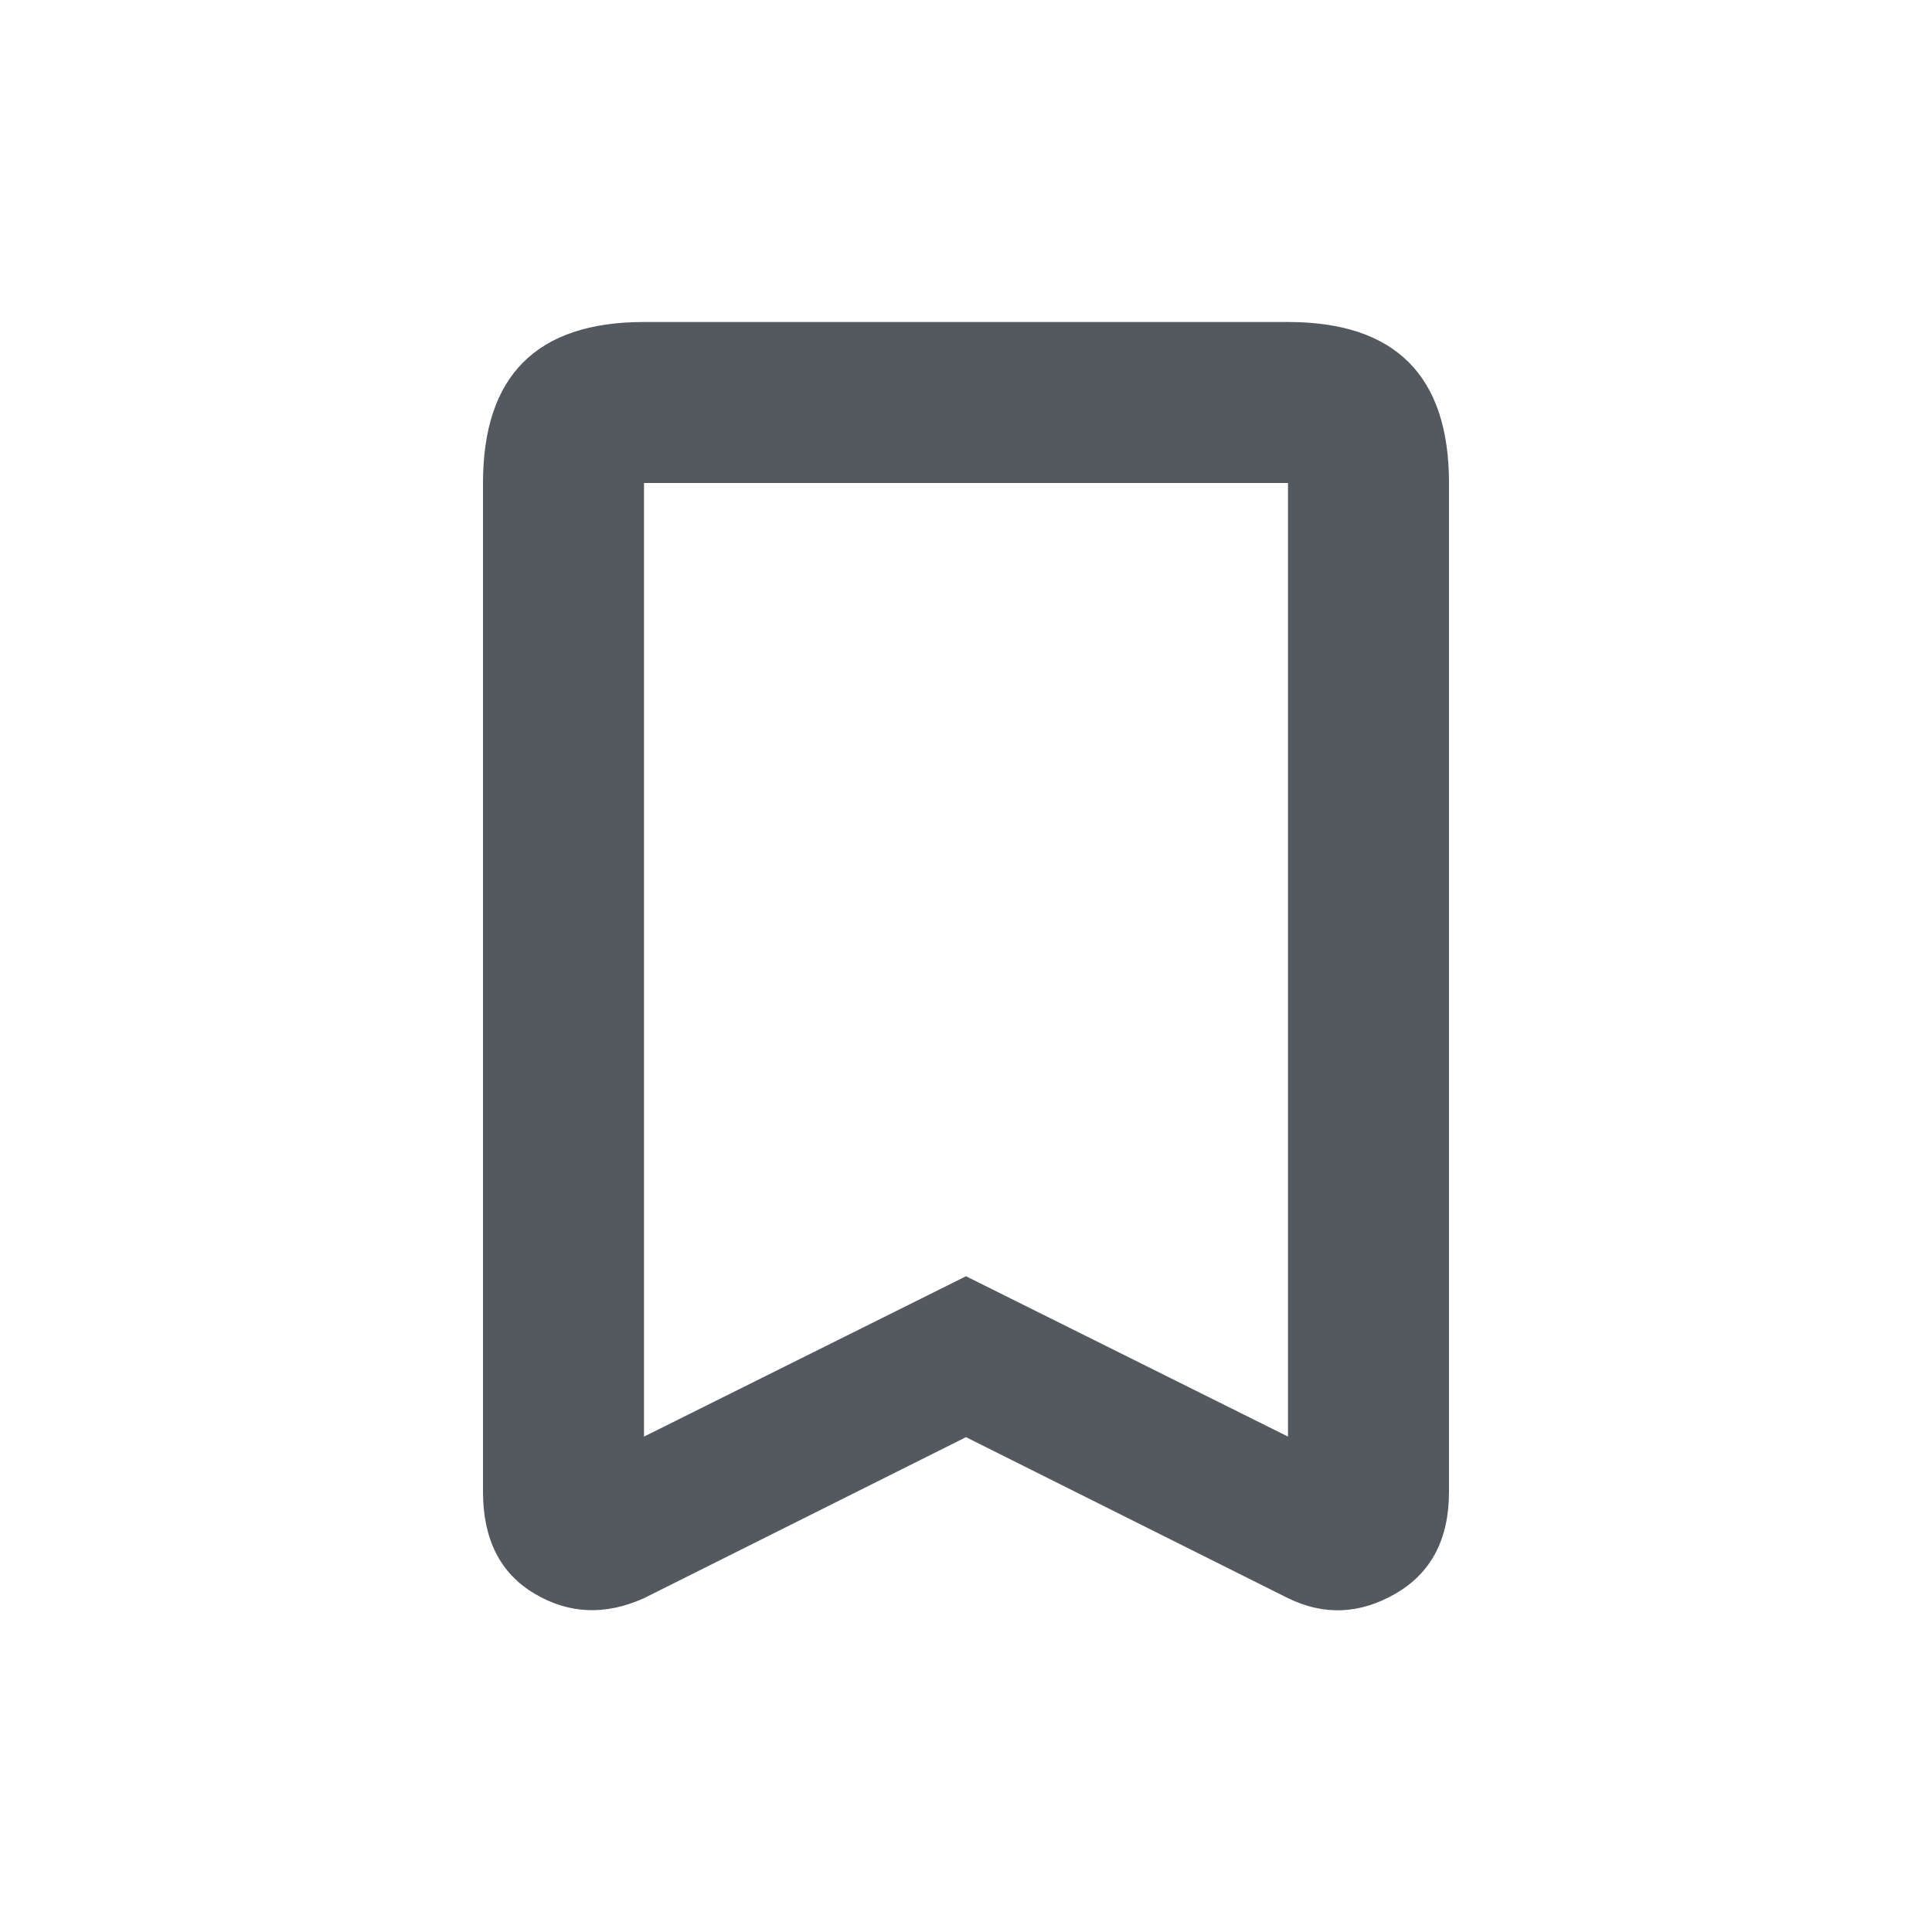
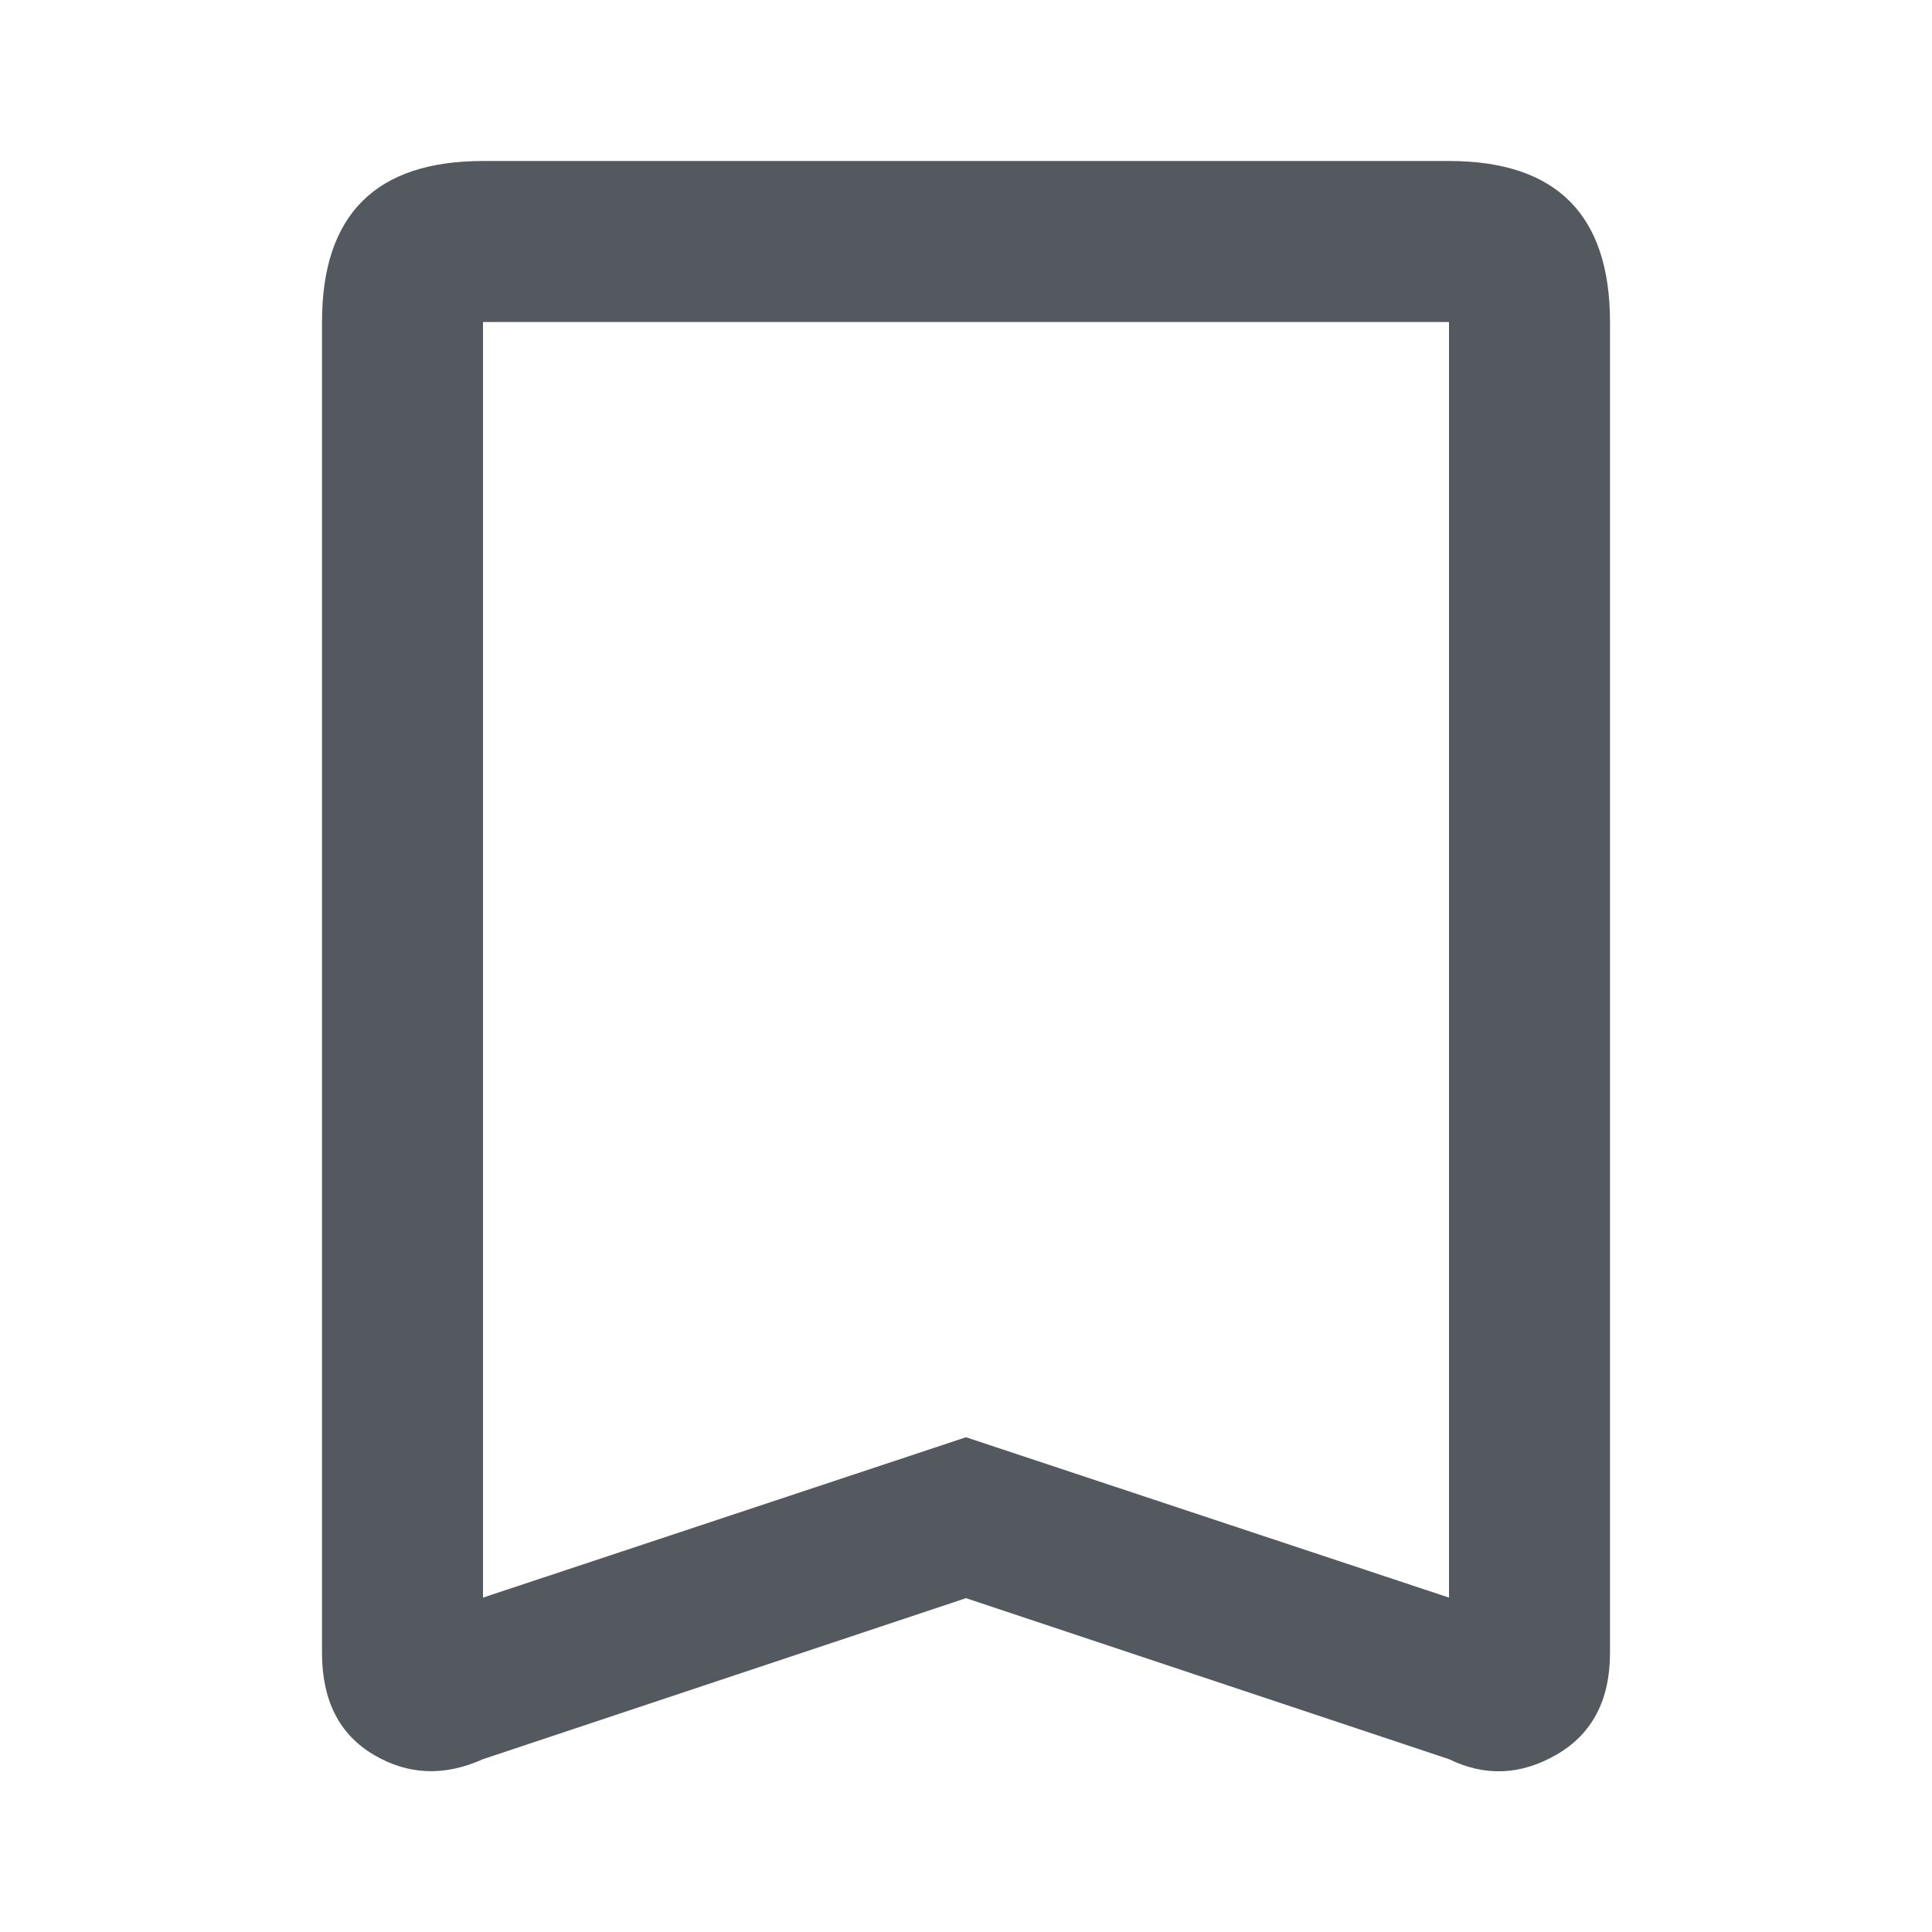
<svg xmlns="http://www.w3.org/2000/svg" width="24" height="24" viewBox="0 0 24 24">
-   <path fill="#53595E" fill-rule="evenodd" d="M8 4h8c1.333 0 2 .667 2 2v12.532c0 .588-.222 1.01-.665 1.265-.443.256-.888.274-1.335.056l-4-2-4 2c-.48.216-.932.198-1.36-.056-.426-.253-.64-.675-.64-1.265V6c0-1.333.667-2 2-2zm0 2v11.846l4-1.992 4 1.992V6H8z" />
+   <path fill="#53595E" fill-rule="evenodd" d="M6 2h12c1.333 0 2 .667 2 2v16.532c0 .588-.222 1.01-.665 1.265-.443.256-.888.274-1.335.056l-6-2-6 2c-.48.216-.932.198-1.36-.056-.426-.253-.64-.675-.64-1.265V4c0-1.333.667-2 2-2zm0 2v15.846l6-1.992 6 1.992V4H6z" />
</svg>
